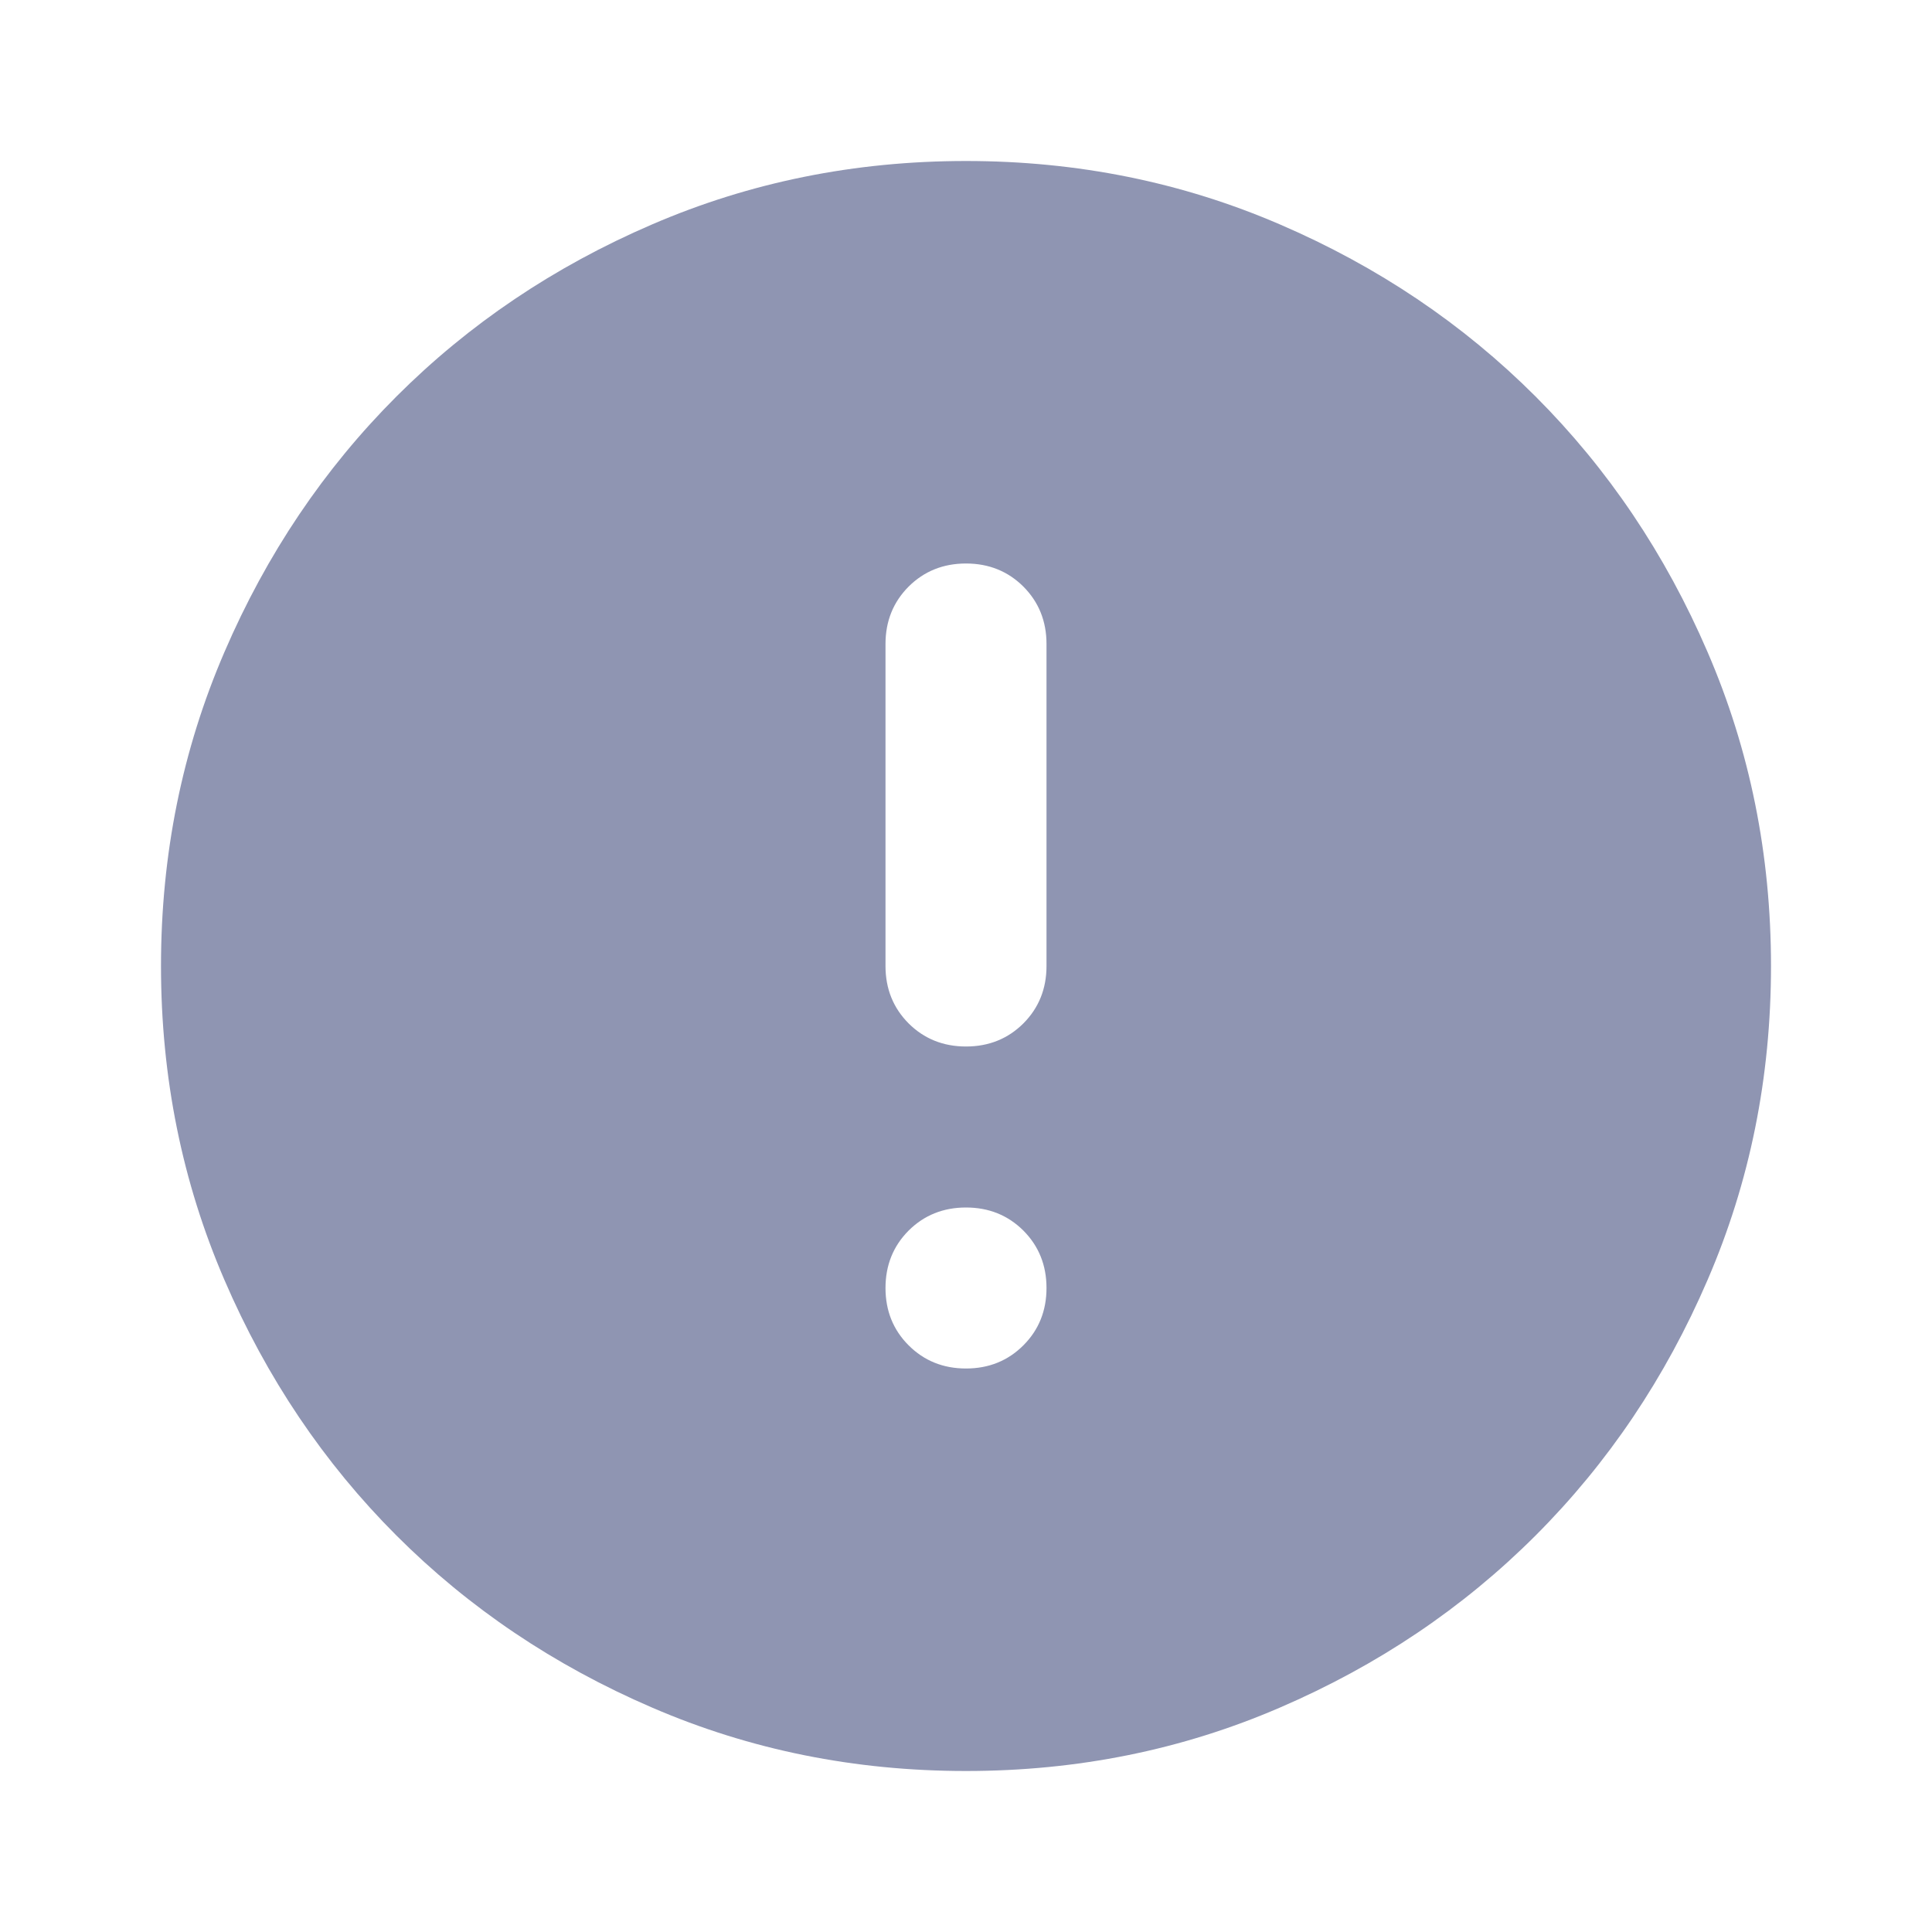
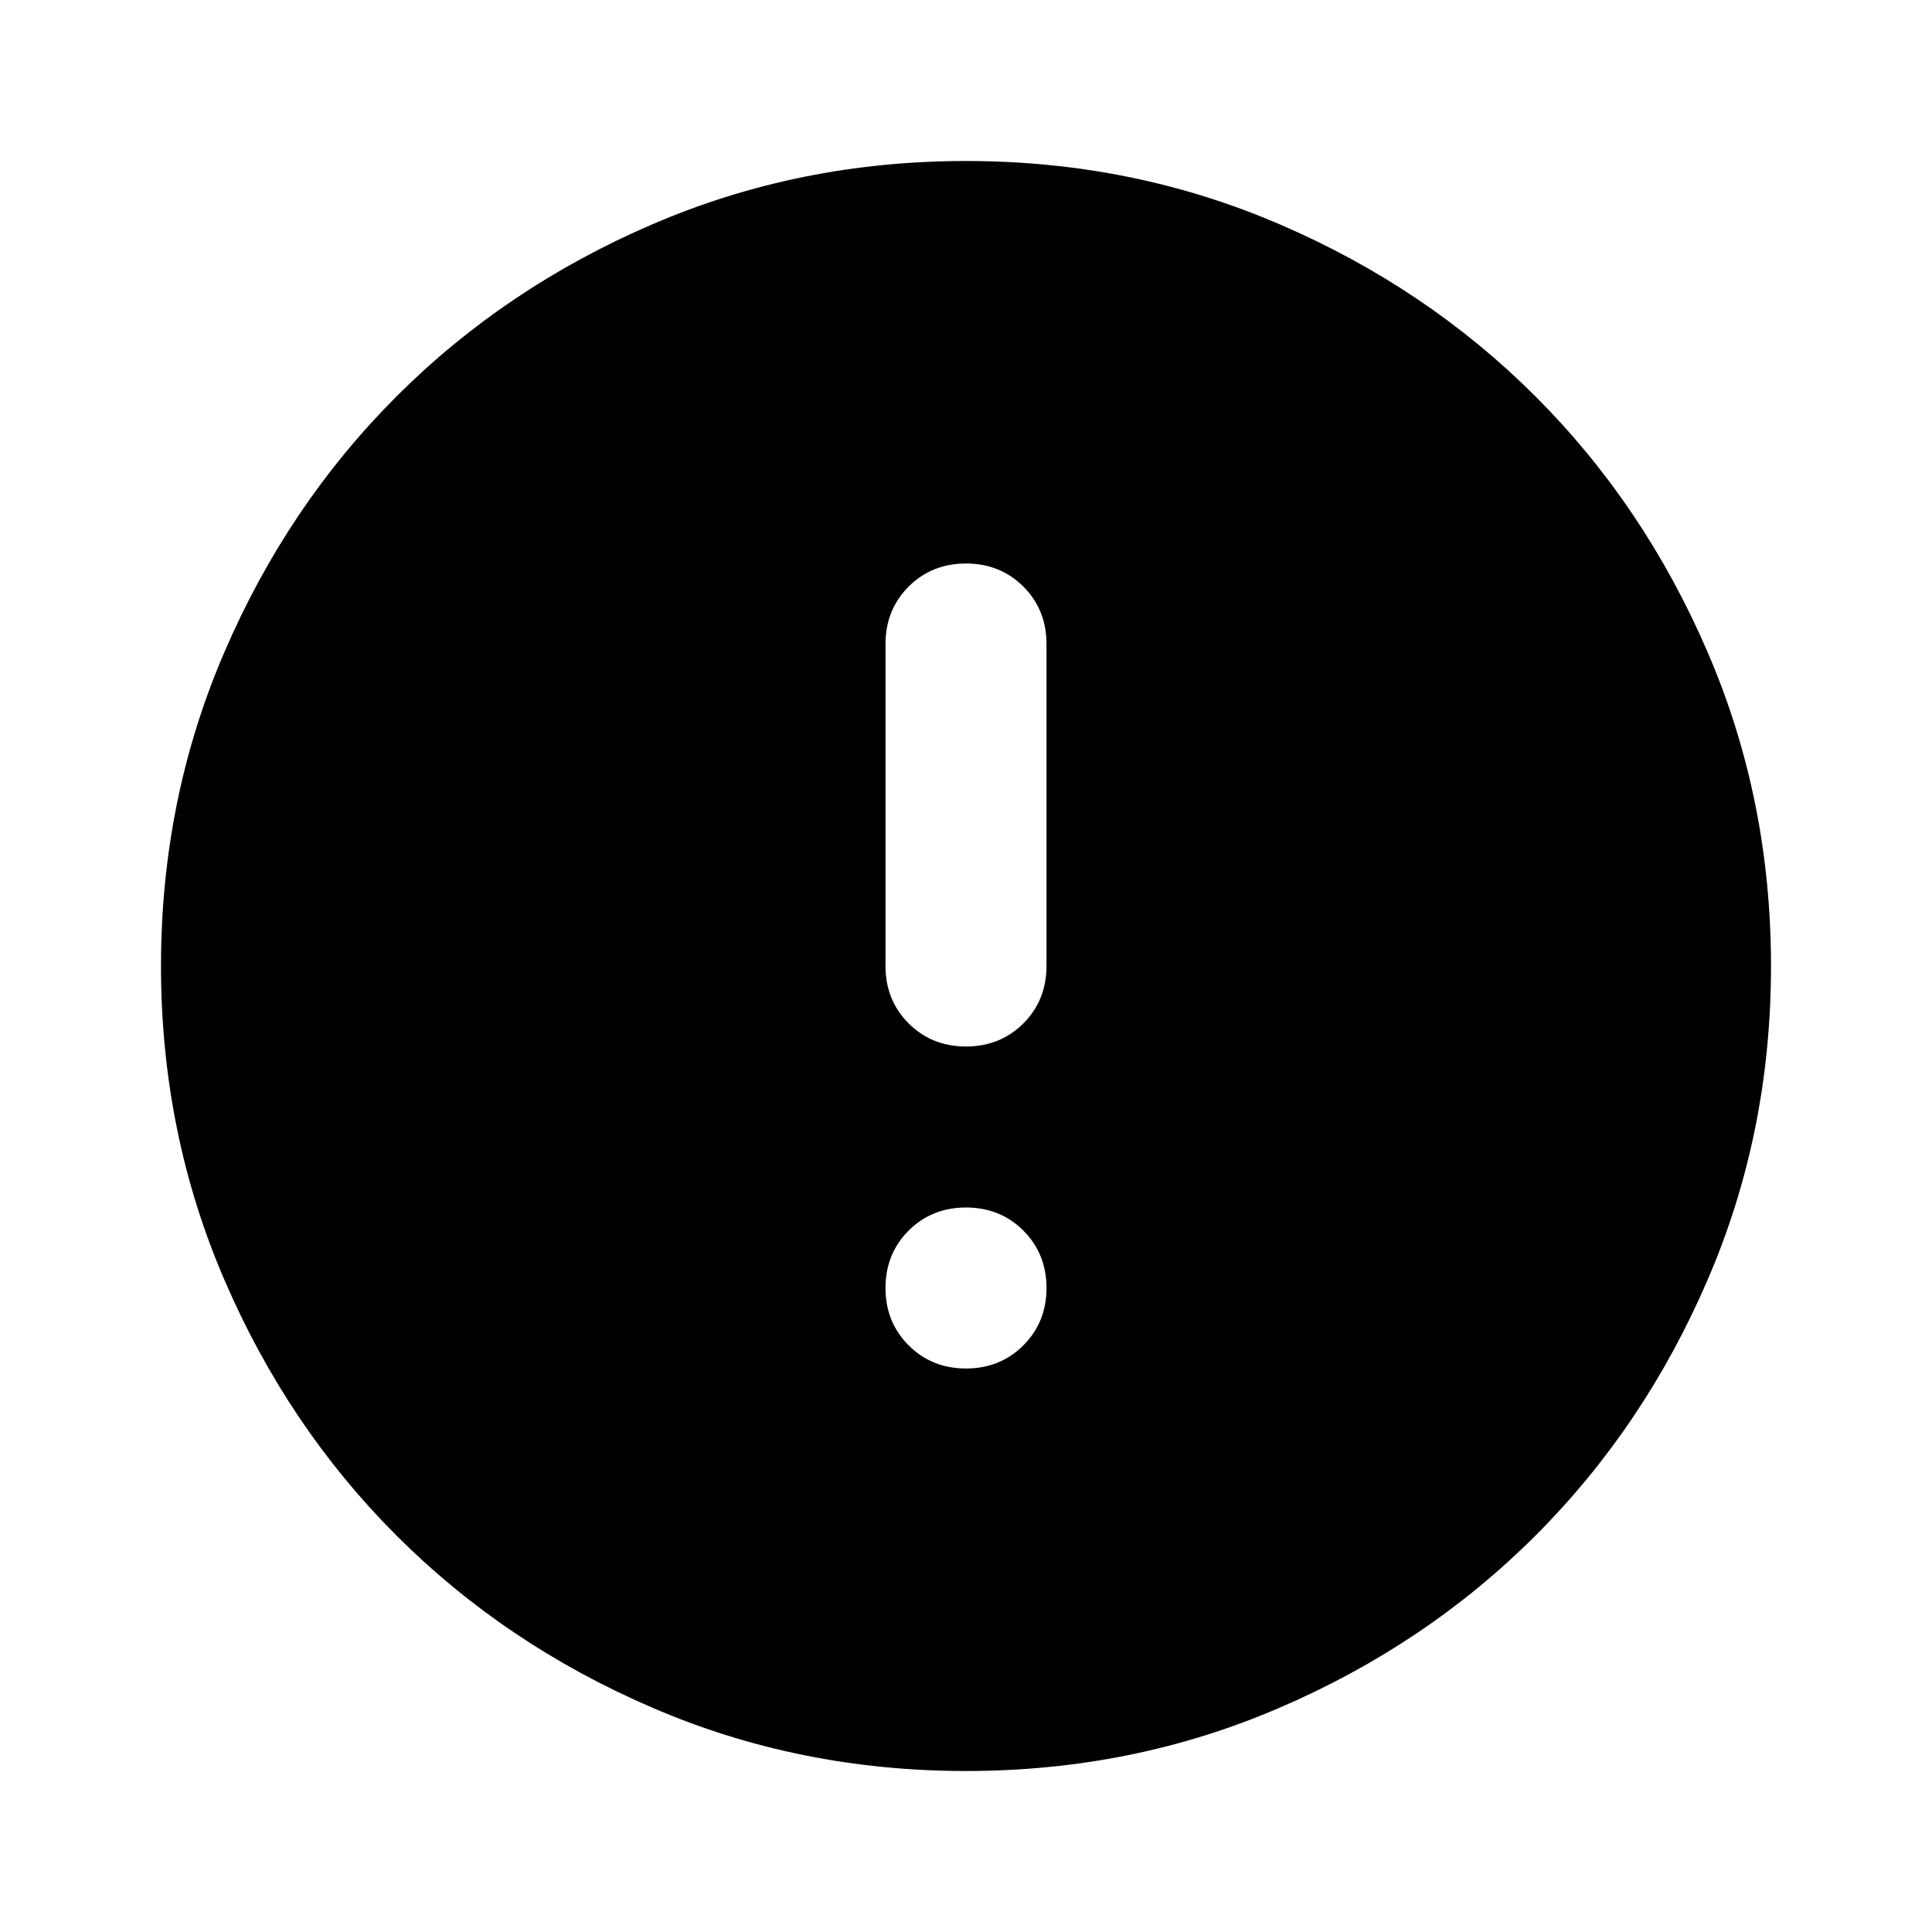
- <svg xmlns="http://www.w3.org/2000/svg" width="24" height="24" viewBox="0 0 24 24" fill="none">
-   <path d="M12 17C12.283 17 12.521 16.904 12.713 16.712C12.904 16.521 13 16.283 13 16C13 15.717 12.904 15.479 12.713 15.287C12.521 15.096 12.283 15 12 15C11.717 15 11.479 15.096 11.287 15.287C11.096 15.479 11 15.717 11 16C11 16.283 11.096 16.521 11.287 16.712C11.479 16.904 11.717 17 12 17ZM12 13C12.283 13 12.521 12.904 12.713 12.713C12.904 12.521 13 12.283 13 12V8C13 7.717 12.904 7.479 12.713 7.287C12.521 7.096 12.283 7 12 7C11.717 7 11.479 7.096 11.287 7.287C11.096 7.479 11 7.717 11 8V12C11 12.283 11.096 12.521 11.287 12.713C11.479 12.904 11.717 13 12 13ZM12 22C10.617 22 9.317 21.738 8.1 21.212C6.883 20.688 5.825 19.975 4.925 19.075C4.025 18.175 3.312 17.117 2.788 15.9C2.263 14.683 2 13.383 2 12C2 10.617 2.263 9.317 2.788 8.1C3.312 6.883 4.025 5.825 4.925 4.925C5.825 4.025 6.883 3.312 8.1 2.788C9.317 2.263 10.617 2 12 2C13.383 2 14.683 2.263 15.9 2.788C17.117 3.312 18.175 4.025 19.075 4.925C19.975 5.825 20.688 6.883 21.212 8.1C21.738 9.317 22 10.617 22 12C22 13.383 21.738 14.683 21.212 15.9C20.688 17.117 19.975 18.175 19.075 19.075C18.175 19.975 17.117 20.688 15.9 21.212C14.683 21.738 13.383 22 12 22Z" fill="#8F95B2" />
+ <svg xmlns="http://www.w3.org/2000/svg" width="current" height="current" viewBox="0 0 24 24" fill="currentColor">
+   <path d="M12 17C12.283 17 12.521 16.904 12.713 16.712C12.904 16.521 13 16.283 13 16C13 15.717 12.904 15.479 12.713 15.287C12.521 15.096 12.283 15 12 15C11.717 15 11.479 15.096 11.287 15.287C11.096 15.479 11 15.717 11 16C11 16.283 11.096 16.521 11.287 16.712C11.479 16.904 11.717 17 12 17ZM12 13C12.283 13 12.521 12.904 12.713 12.713C12.904 12.521 13 12.283 13 12V8C13 7.717 12.904 7.479 12.713 7.287C12.521 7.096 12.283 7 12 7C11.717 7 11.479 7.096 11.287 7.287C11.096 7.479 11 7.717 11 8V12C11 12.283 11.096 12.521 11.287 12.713C11.479 12.904 11.717 13 12 13ZM12 22C10.617 22 9.317 21.738 8.1 21.212C6.883 20.688 5.825 19.975 4.925 19.075C4.025 18.175 3.312 17.117 2.788 15.9C2.263 14.683 2 13.383 2 12C2 10.617 2.263 9.317 2.788 8.1C3.312 6.883 4.025 5.825 4.925 4.925C5.825 4.025 6.883 3.312 8.1 2.788C9.317 2.263 10.617 2 12 2C13.383 2 14.683 2.263 15.9 2.788C17.117 3.312 18.175 4.025 19.075 4.925C19.975 5.825 20.688 6.883 21.212 8.1C21.738 9.317 22 10.617 22 12C22 13.383 21.738 14.683 21.212 15.9C20.688 17.117 19.975 18.175 19.075 19.075C18.175 19.975 17.117 20.688 15.9 21.212C14.683 21.738 13.383 22 12 22Z" fill="currentColor" />
</svg>
